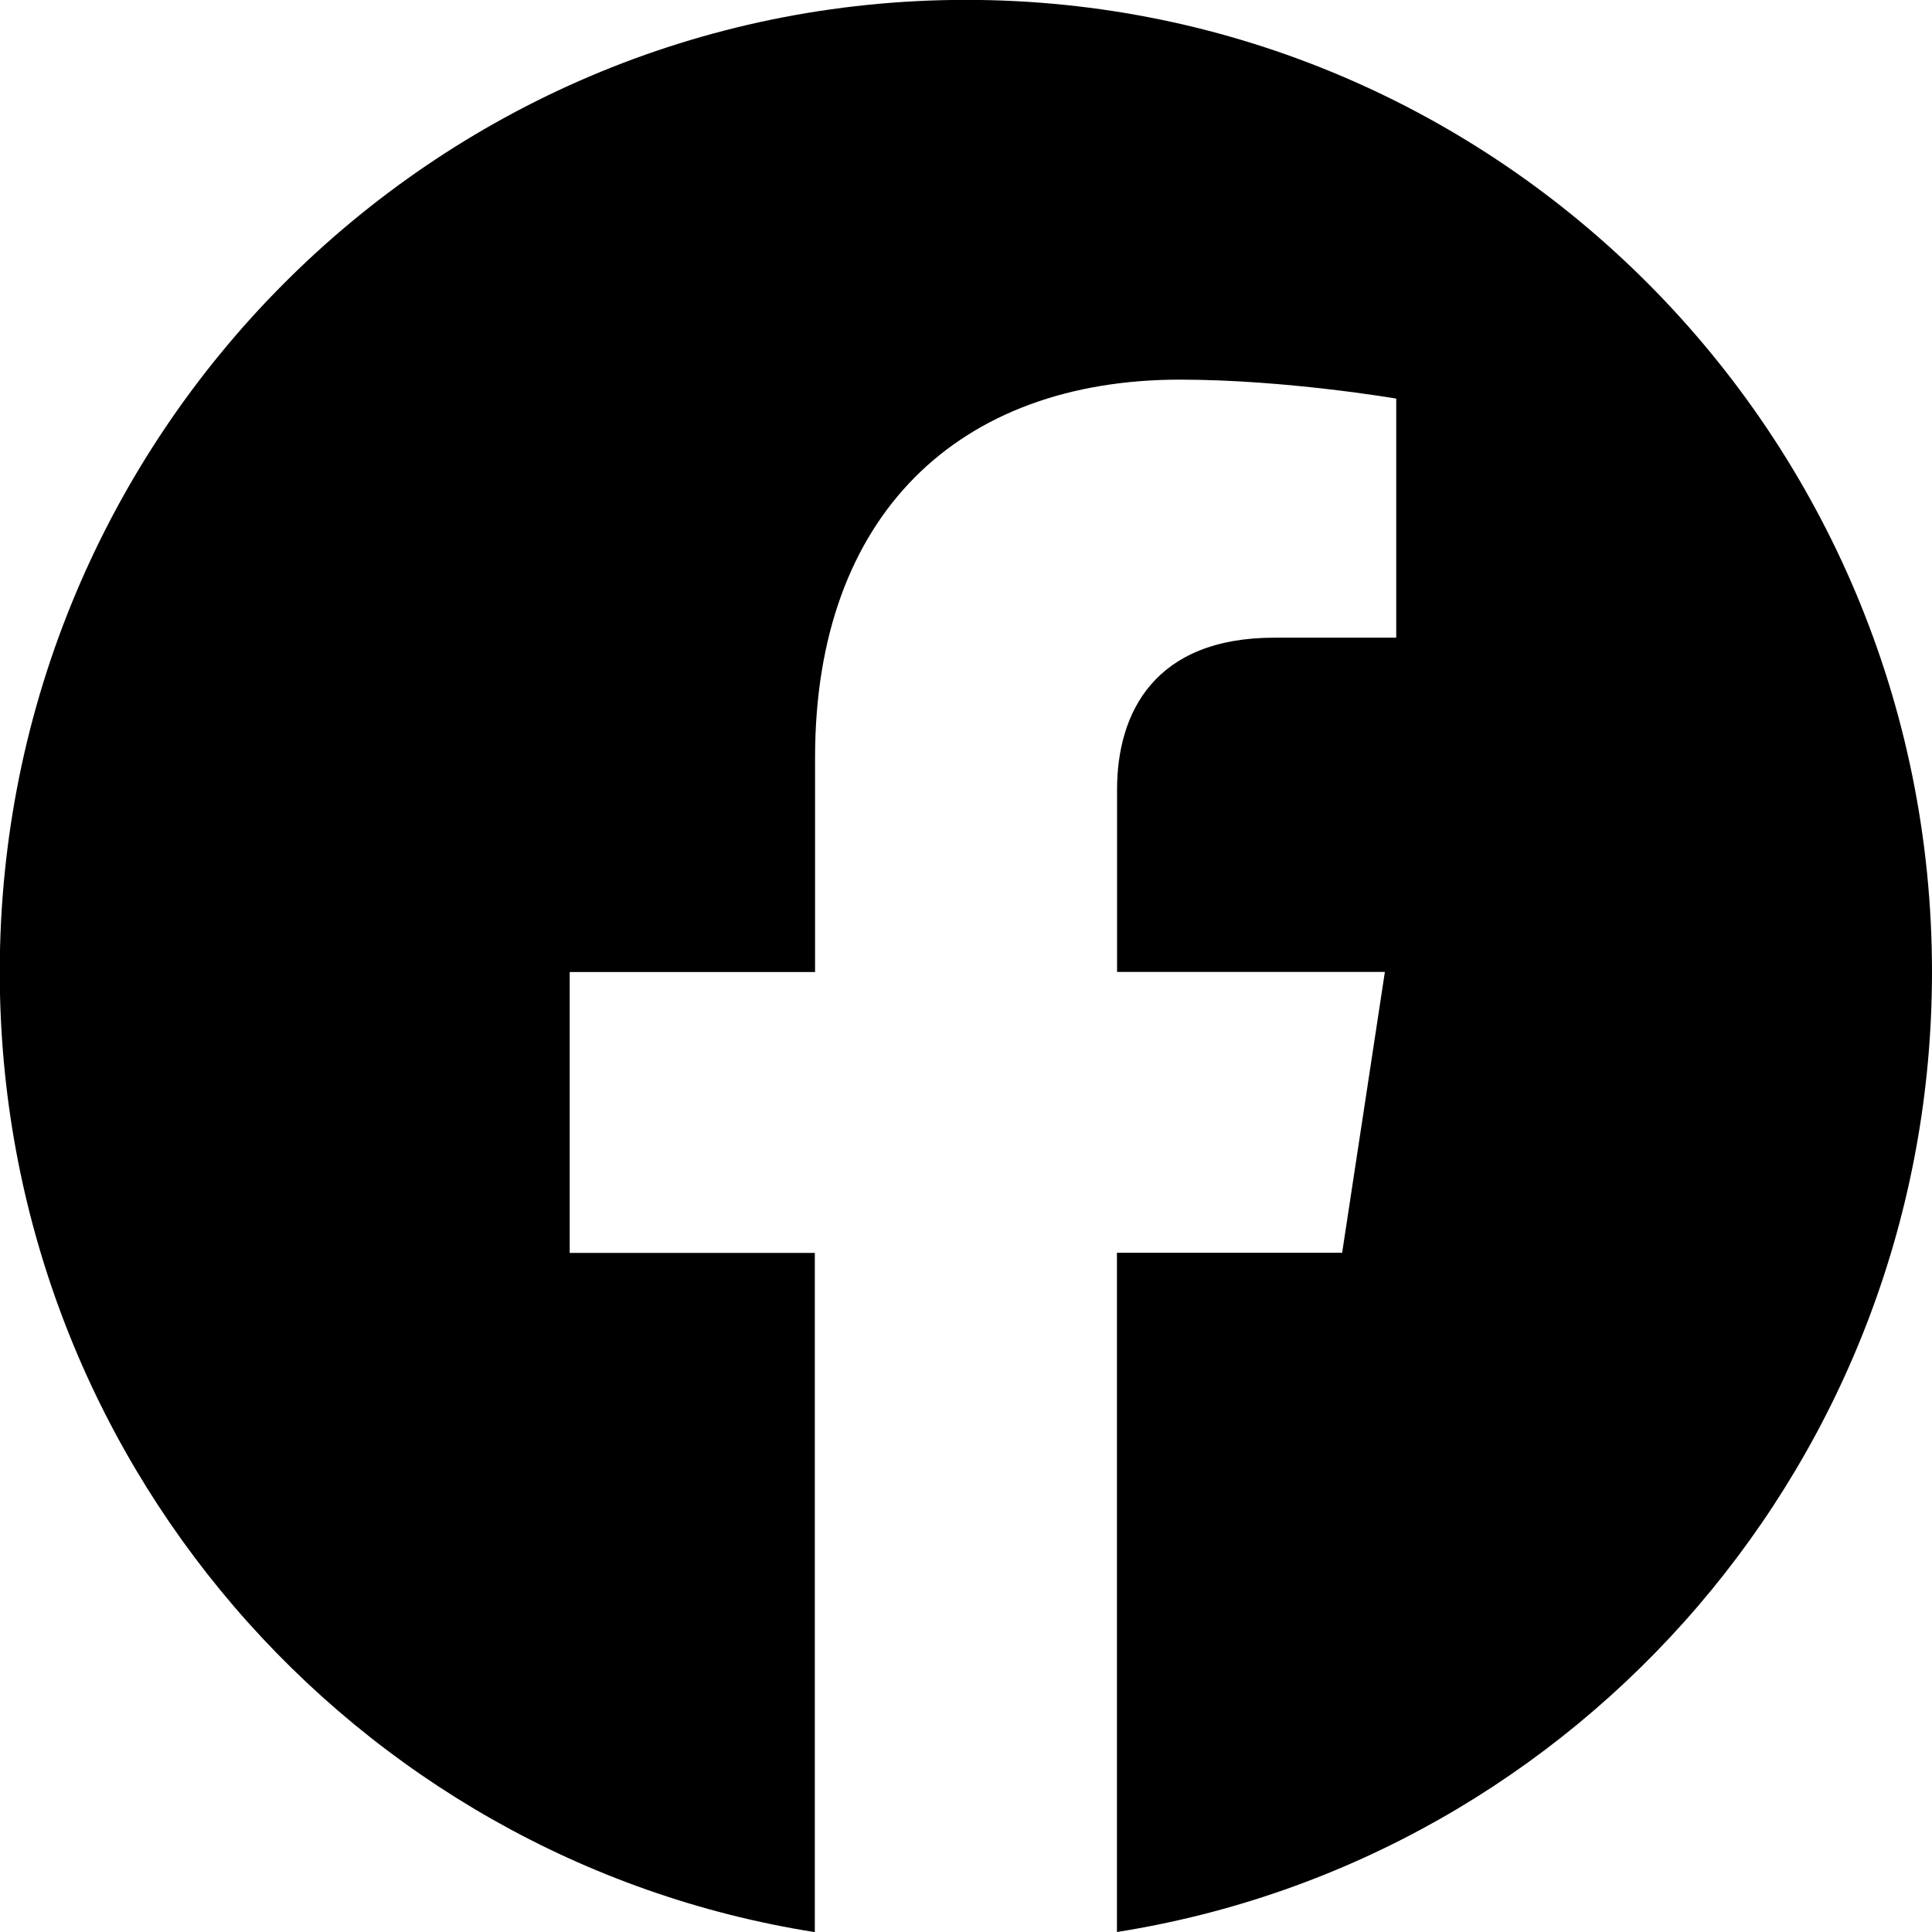
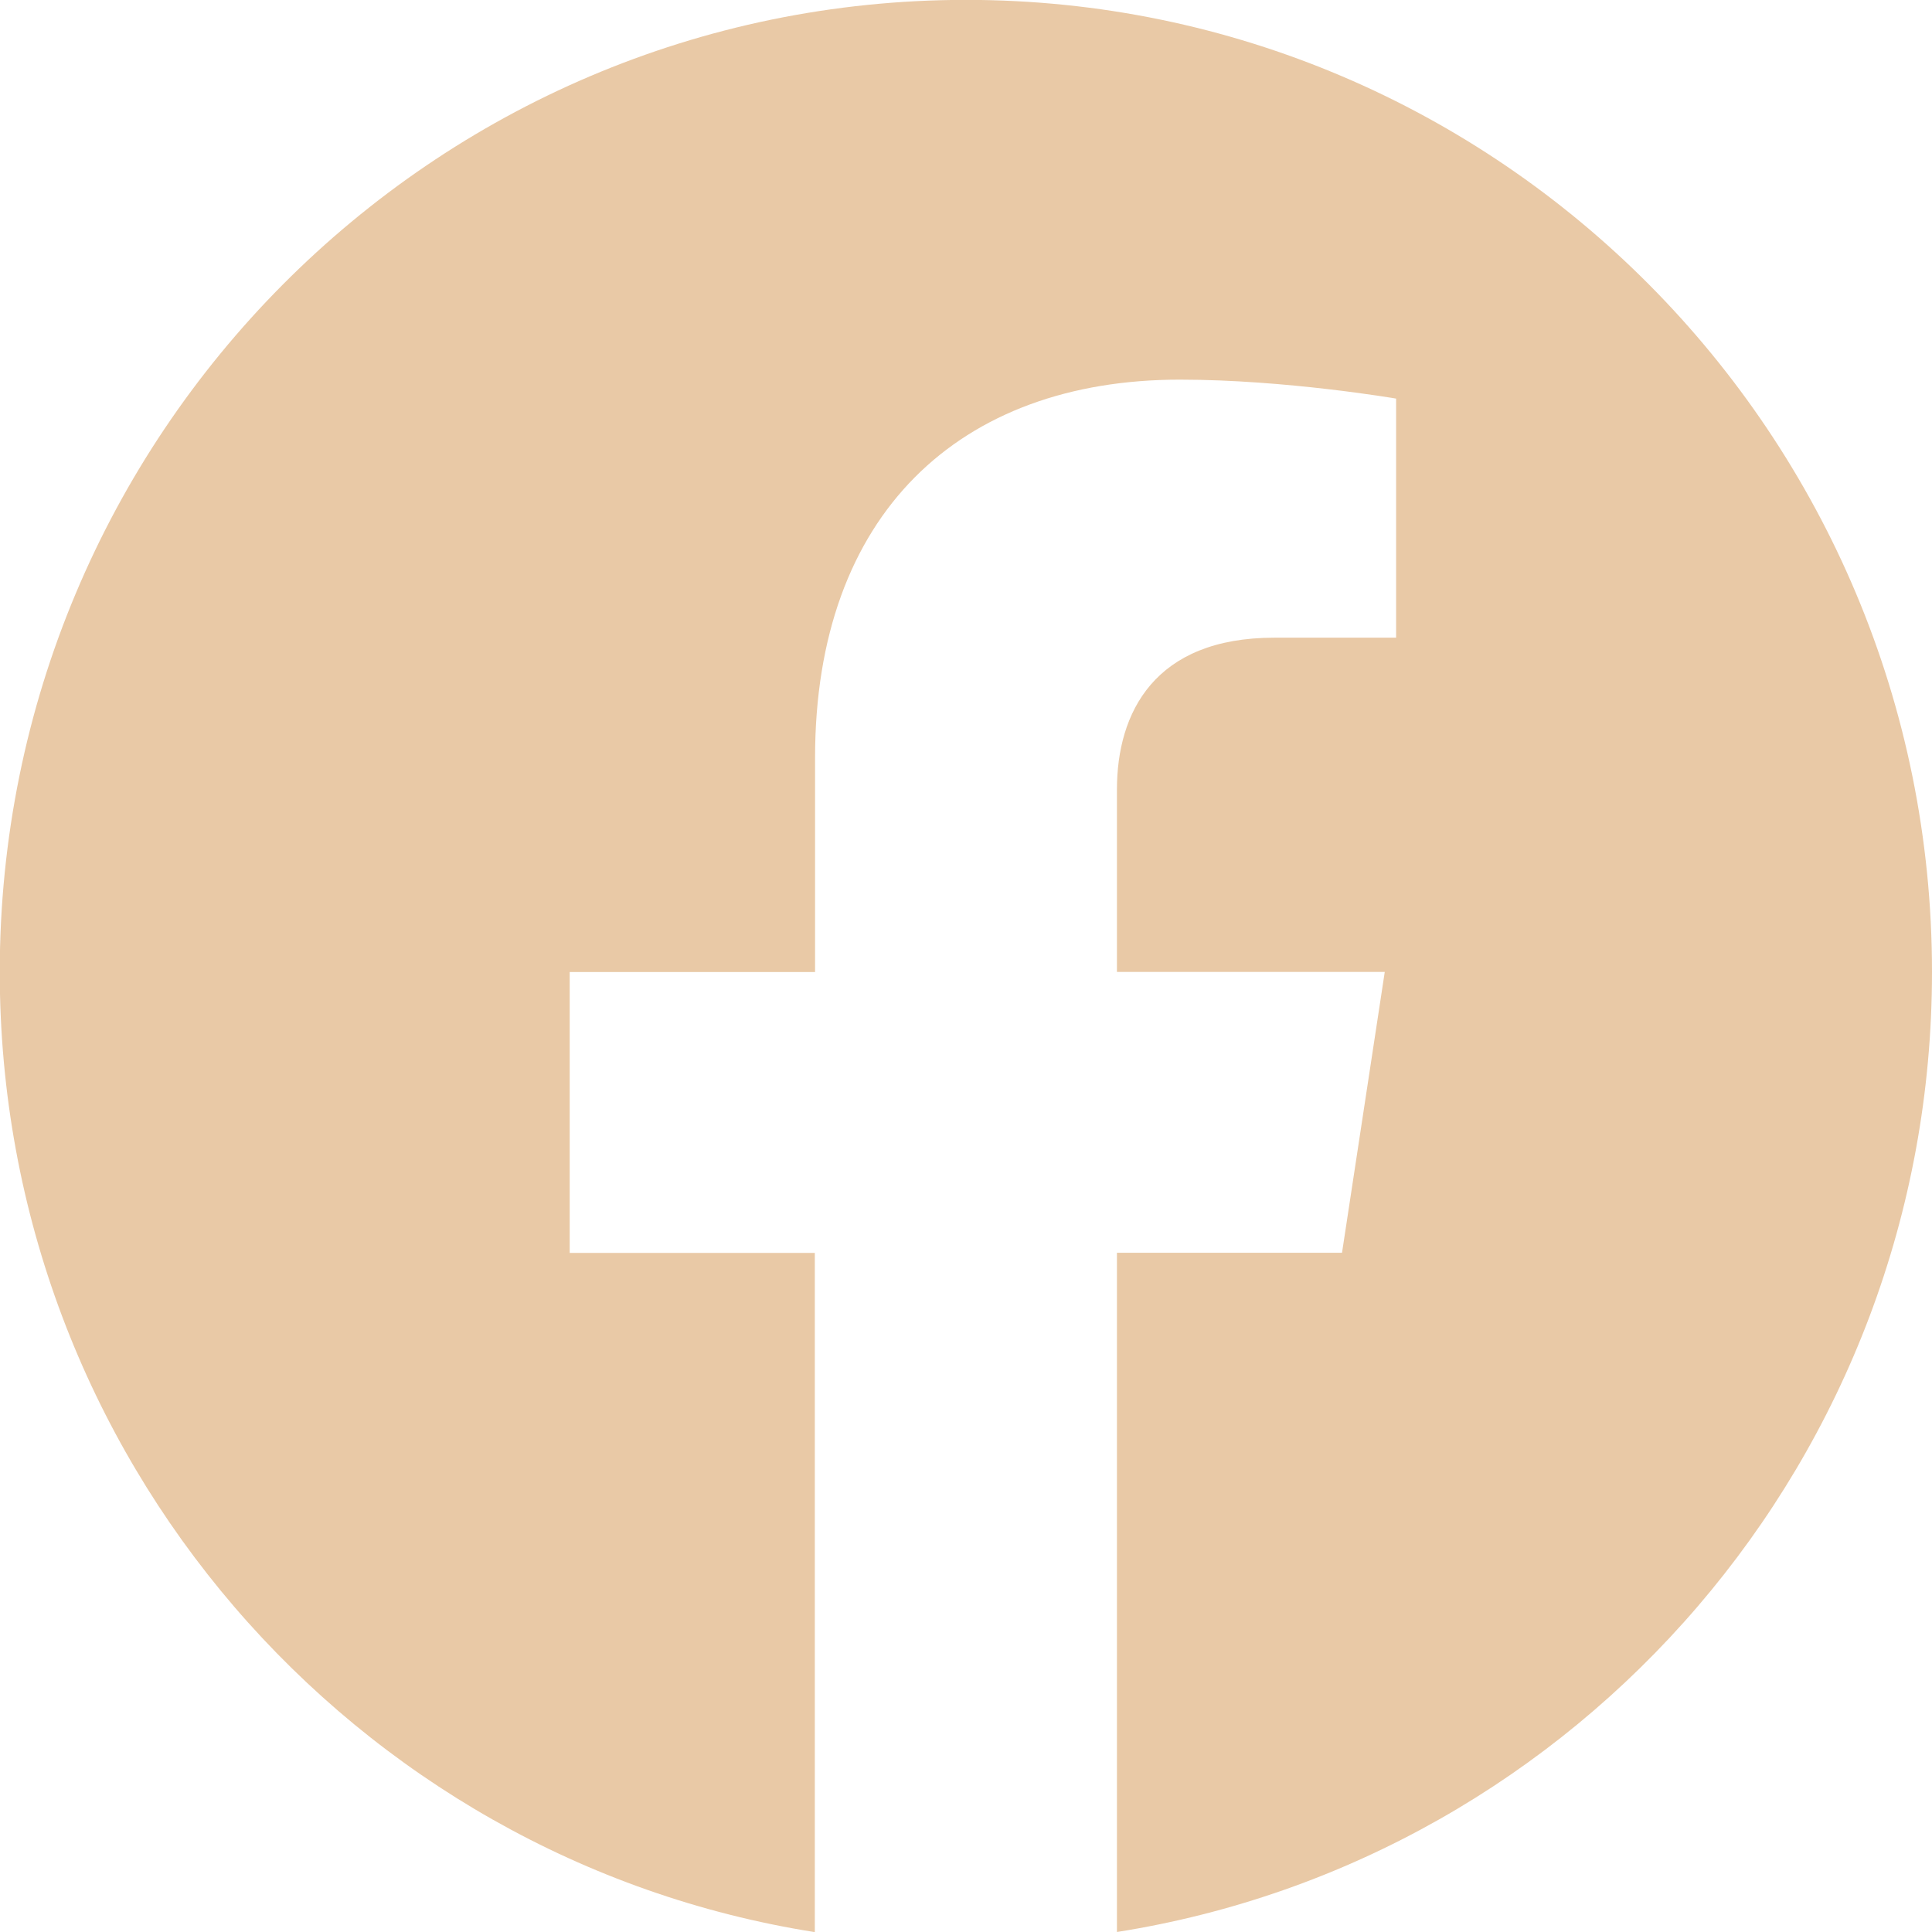
- <svg xmlns="http://www.w3.org/2000/svg" width="16" height="16" fill="currentColor" class="bi bi-facebook" viewBox="0 0 16 16">
-   <path d="M16 8.049c0-4.446-3.582-8.05-8-8.05C3.58 0-.002 3.603-.002 8.05c0 4.017 2.926 7.347 6.75 7.951v-5.625h-2.03V8.05H6.75V6.275c0-2.017 1.195-3.131 3.022-3.131.876 0 1.791.157 1.791.157v1.98h-1.009c-.993 0-1.303.621-1.303 1.258v1.51h2.218l-.354 2.326H9.25V16c3.824-.604 6.75-3.934 6.75-7.951z" />
+ <svg xmlns="http://www.w3.org/2000/svg" version="1.1" id="Layer_1" x="0px" y="0px" width="16px" height="16px" viewBox="0 0 16 16" enable-background="new 0 0 16 16" xml:space="preserve">
+   <path fill="#E9C9A6" d="M16,8.049c0-4.446-3.582-8.05-8-8.05C3.58,0-0.002,3.603-0.002,8.05c0,4.017,2.926,7.347,6.75,7.951v-5.625  h-2.03V8.05H6.75V6.275c0-2.017,1.195-3.131,3.021-3.131c0.877,0,1.791,0.157,1.791,0.157v1.98h-1.008  c-0.994,0-1.304,0.621-1.304,1.258v1.51h2.218l-0.354,2.326H9.25V16C13.074,15.396,16,12.066,16,8.049z" />
</svg>
